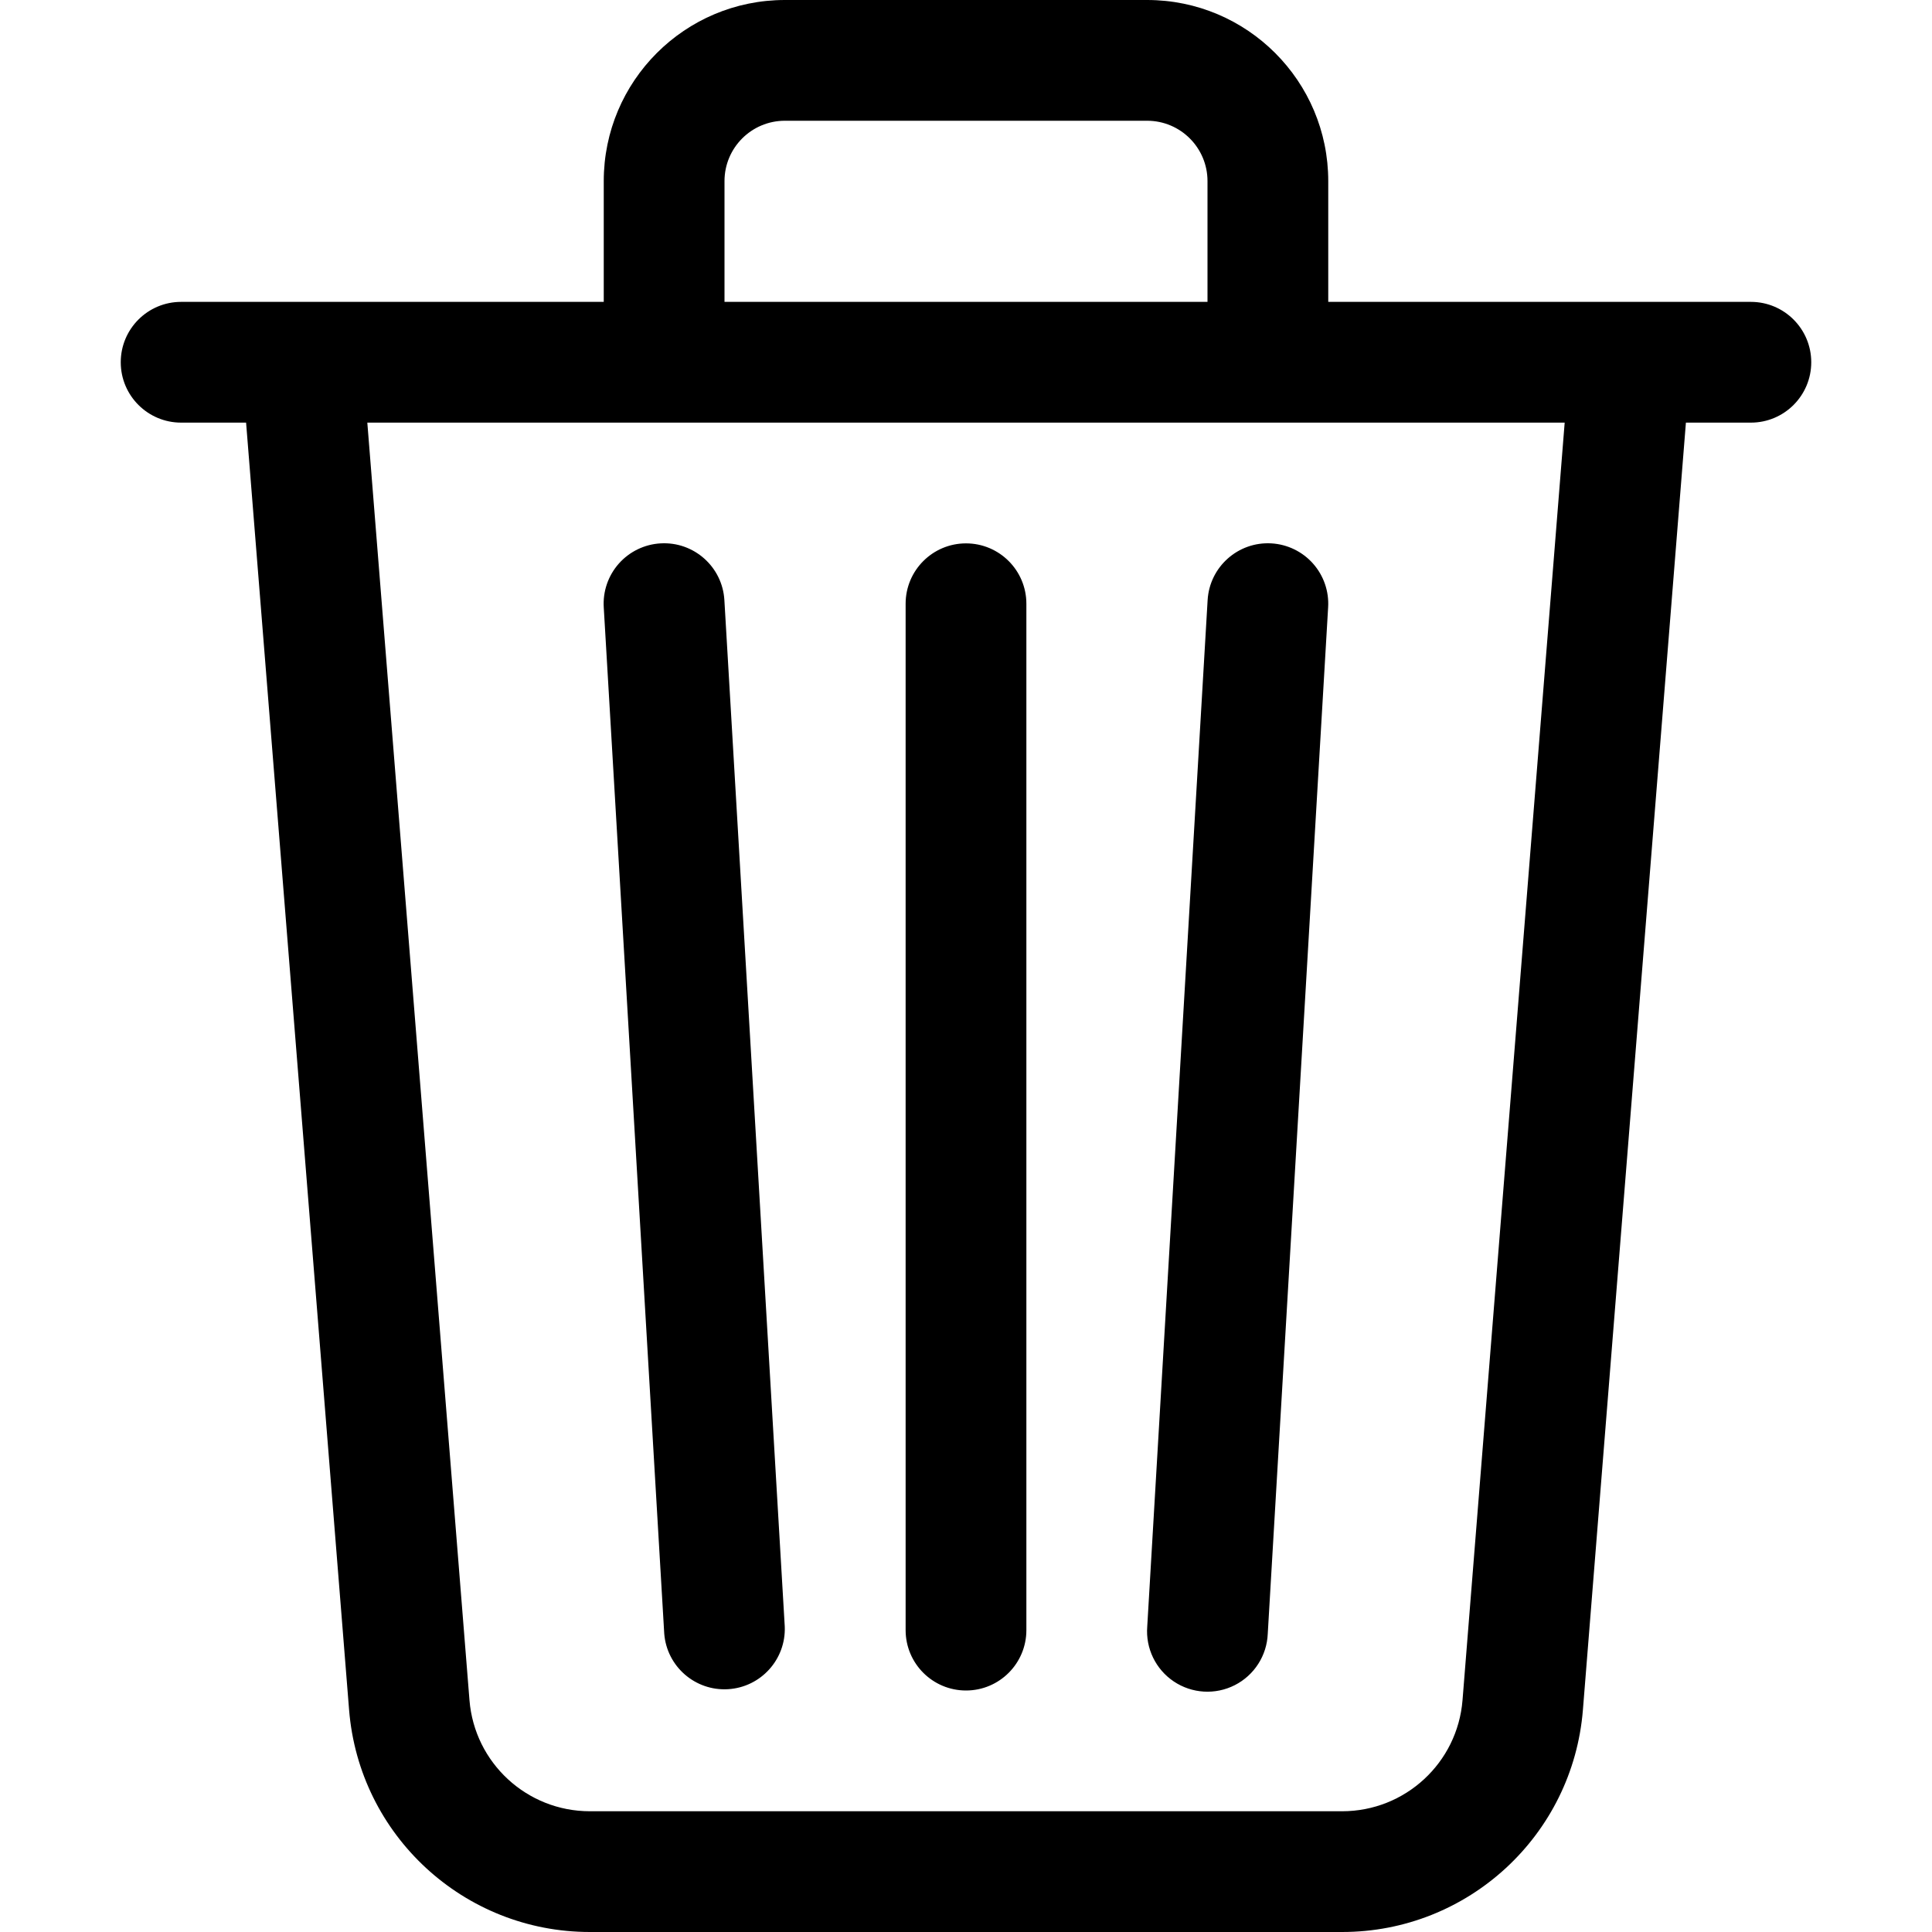
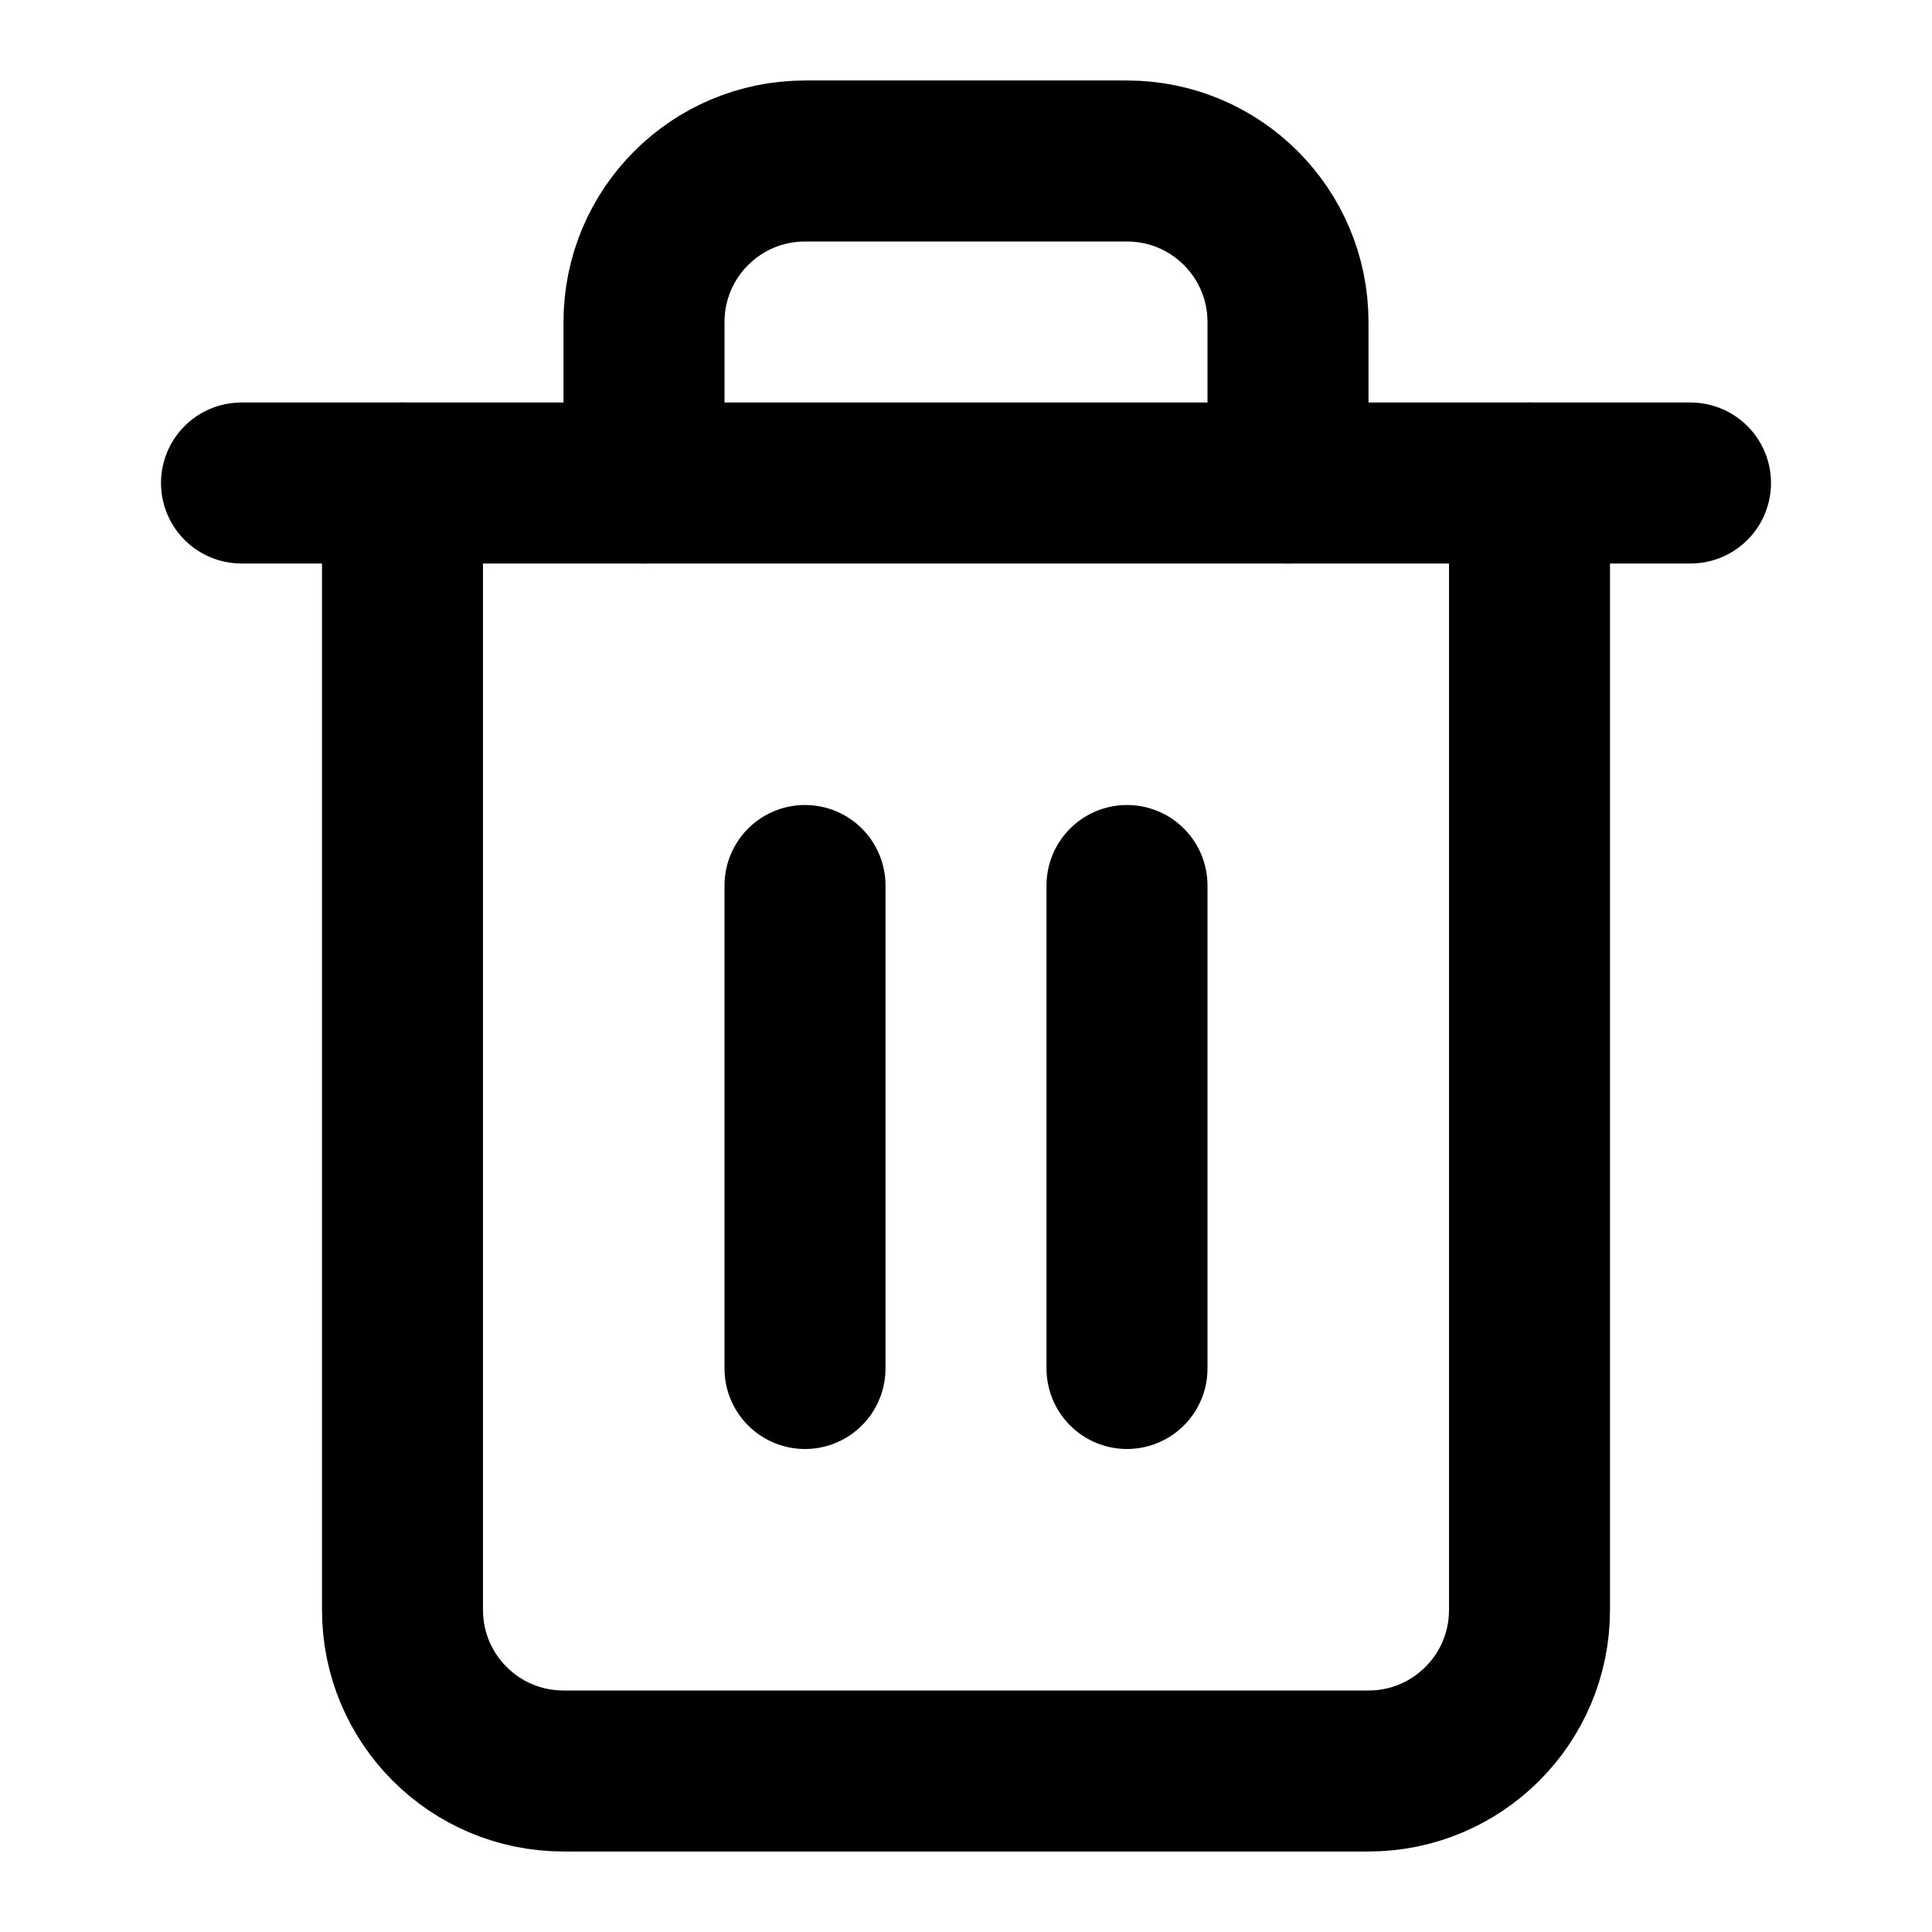
- <svg xmlns="http://www.w3.org/2000/svg" width="16" height="16" fill="currentColor" class="bi bi-trash3" viewBox="0 0 16 16">
-   <path d="M6.5 1h3a.5.5 0 0 1 .5.5v1H6v-1a.5.5 0 0 1 .5-.5M11 2.5v-1A1.5 1.5 0 0 0 9.5 0h-3A1.5 1.5 0 0 0 5 1.5v1H1.5a.5.5 0 0 0 0 1h.538l.853 10.66A2 2 0 0 0 4.885 16h6.23a2 2 0 0 0 1.994-1.84l.853-10.66h.538a.5.5 0 0 0 0-1zm1.958 1-.846 10.58a1 1 0 0 1-.997.92h-6.23a1 1 0 0 1-.997-.92L3.042 3.5zm-7.487 1a.5.5 0 0 1 .528.47l.5 8.5a.5.5 0 0 1-.998.06L5 5.03a.5.5 0 0 1 .47-.53Zm5.058 0a.5.5 0 0 1 .47.53l-.5 8.5a.5.5 0 1 1-.998-.06l.5-8.5a.5.5 0 0 1 .528-.47M8 4.5a.5.5 0 0 1 .5.5v8.5a.5.5 0 0 1-1 0V5a.5.5 0 0 1 .5-.5" />
+ <svg xmlns="http://www.w3.org/2000/svg" width="24" height="24" viewBox="0 0 24 24" fill="none" stroke="currentColor" stroke-width="2" stroke-linecap="round" stroke-linejoin="round" class="feather feather-trash-2">
+   <polyline points="3 6 5 6 21 6" />
+   <path d="M19 6v14a2 2 0 0 1-2 2H7a2 2 0 0 1-2-2V6m3 0V4a2 2 0 0 1 2-2h4a2 2 0 0 1 2 2v2" />
+   <line x1="10" y1="11" x2="10" y2="17" />
+   <line x1="14" y1="11" x2="14" y2="17" />
</svg>
